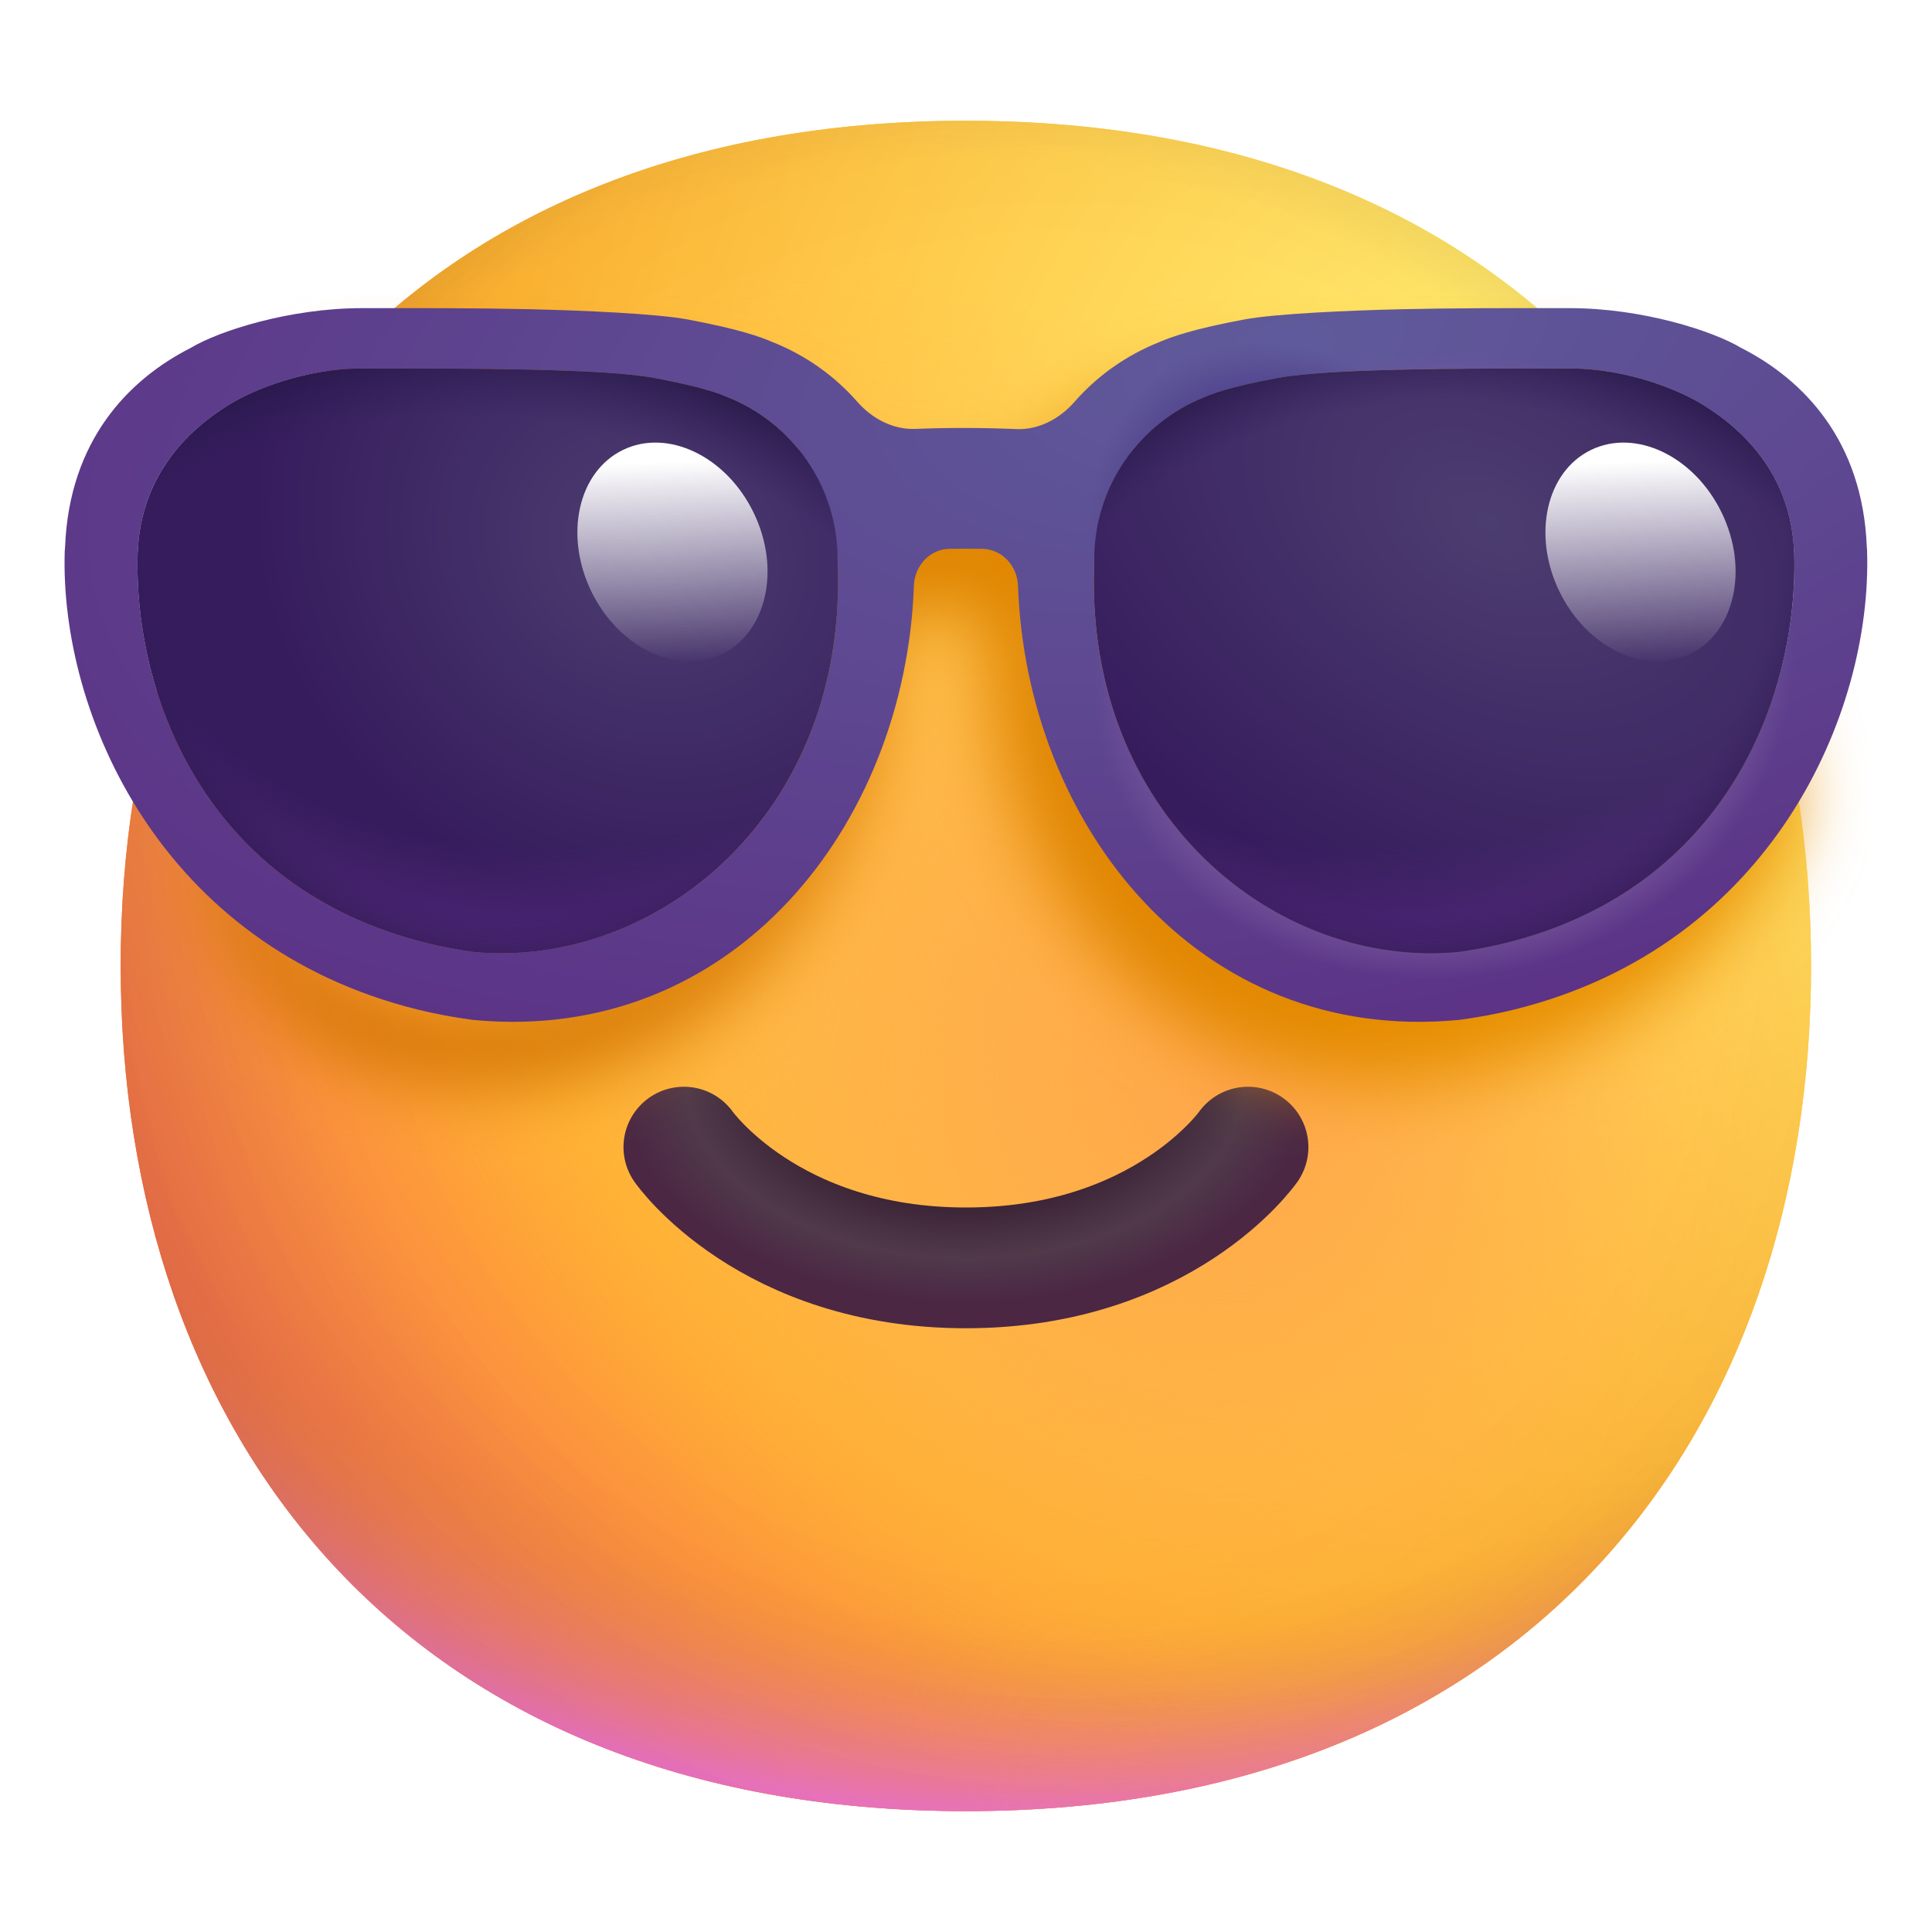
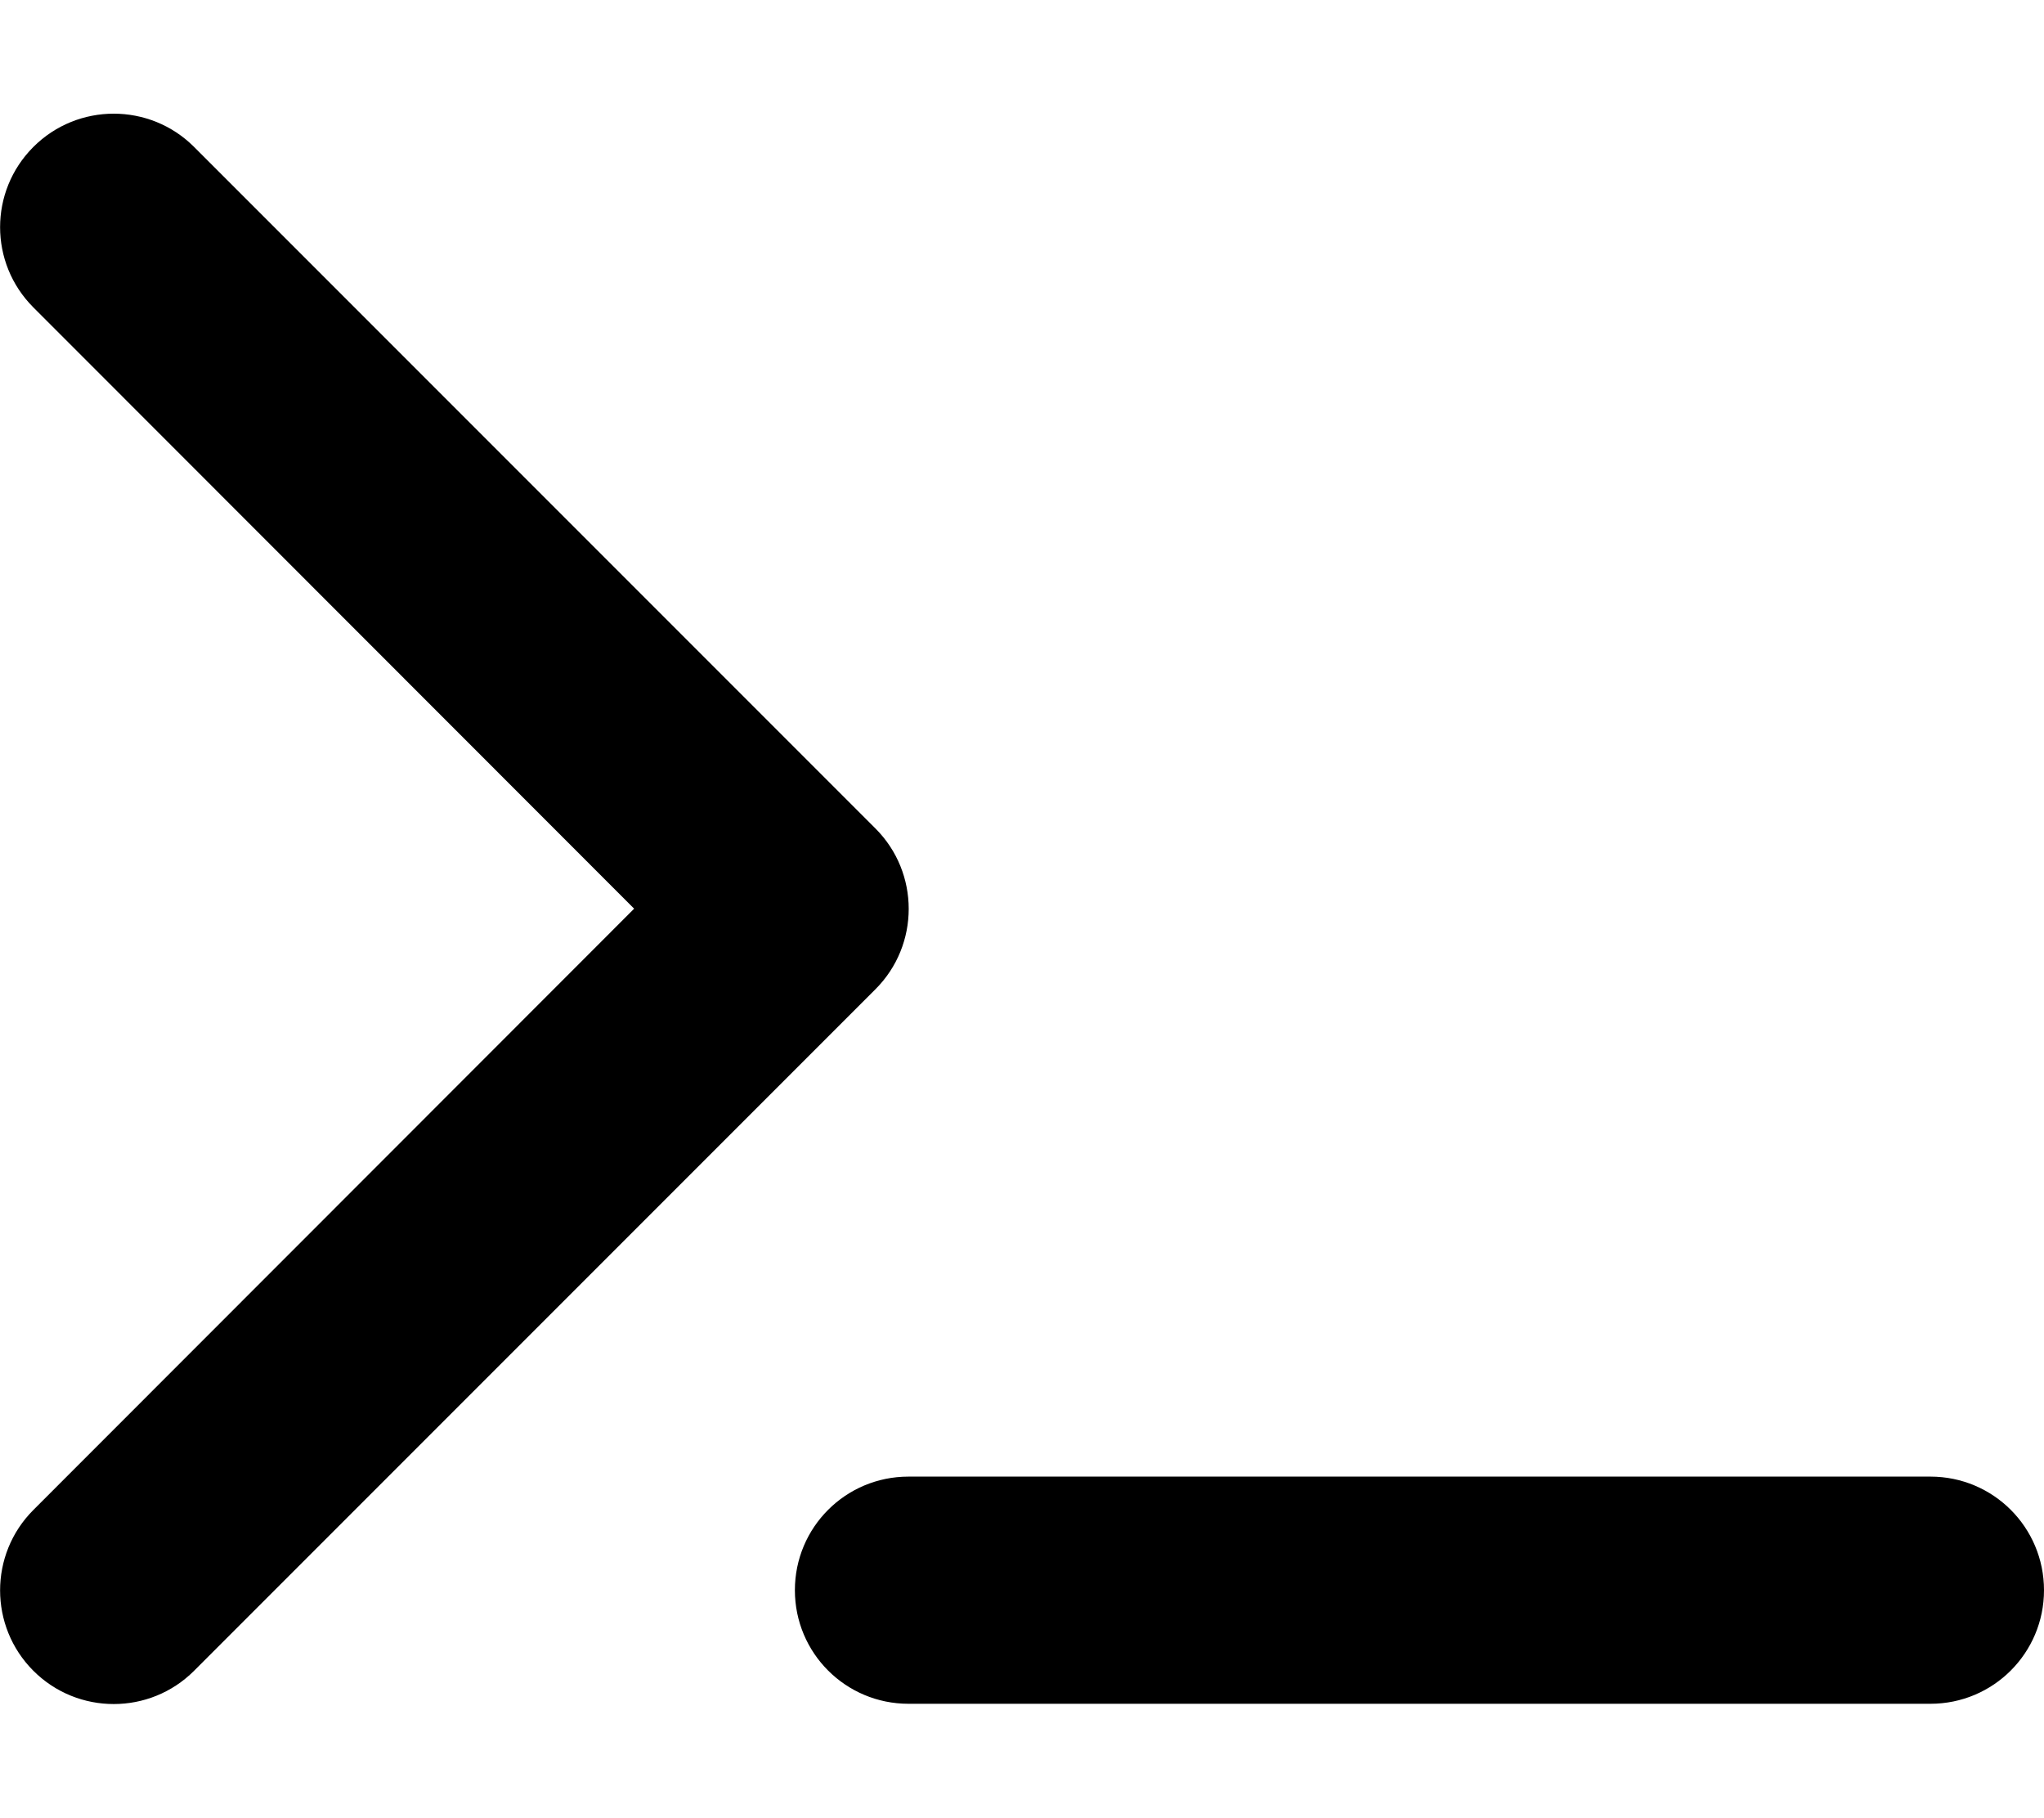
- <svg xmlns="http://www.w3.org/2000/svg" width="32" height="32" viewBox="0 0 32 32" fill="none">
-   <path d="M15.998 29.998C25.332 29.998 29.997 23.73 29.997 15.999C29.997 8.268 25.332 2 15.998 2C6.663 2 1.999 8.268 1.999 15.999C1.999 23.73 6.663 29.998 15.998 29.998Z" fill="url(#paint0_radial_6813_5229)" />
-   <path d="M15.998 29.998C25.332 29.998 29.997 23.73 29.997 15.999C29.997 8.268 25.332 2 15.998 2C6.663 2 1.999 8.268 1.999 15.999C1.999 23.73 6.663 29.998 15.998 29.998Z" fill="url(#paint1_radial_6813_5229)" />
-   <path d="M15.998 29.998C25.332 29.998 29.997 23.73 29.997 15.999C29.997 8.268 25.332 2 15.998 2C6.663 2 1.999 8.268 1.999 15.999C1.999 23.73 6.663 29.998 15.998 29.998Z" fill="url(#paint2_radial_6813_5229)" />
-   <path d="M15.998 29.998C25.332 29.998 29.997 23.73 29.997 15.999C29.997 8.268 25.332 2 15.998 2C6.663 2 1.999 8.268 1.999 15.999C1.999 23.73 6.663 29.998 15.998 29.998Z" fill="url(#paint3_radial_6813_5229)" fill-opacity="0.6" />
-   <path d="M15.998 29.998C25.332 29.998 29.997 23.73 29.997 15.999C29.997 8.268 25.332 2 15.998 2C6.663 2 1.999 8.268 1.999 15.999C1.999 23.73 6.663 29.998 15.998 29.998Z" fill="url(#paint4_radial_6813_5229)" />
-   <path d="M15.998 29.998C25.332 29.998 29.997 23.73 29.997 15.999C29.997 8.268 25.332 2 15.998 2C6.663 2 1.999 8.268 1.999 15.999C1.999 23.73 6.663 29.998 15.998 29.998Z" fill="url(#paint5_radial_6813_5229)" />
-   <path d="M15.998 29.998C25.332 29.998 29.997 23.73 29.997 15.999C29.997 8.268 25.332 2 15.998 2C6.663 2 1.999 8.268 1.999 15.999C1.999 23.73 6.663 29.998 15.998 29.998Z" fill="url(#paint6_radial_6813_5229)" />
-   <path d="M15.998 29.998C25.332 29.998 29.997 23.73 29.997 15.999C29.997 8.268 25.332 2 15.998 2C6.663 2 1.999 8.268 1.999 15.999C1.999 23.73 6.663 29.998 15.998 29.998Z" fill="url(#paint7_radial_6813_5229)" />
-   <path d="M11.327 19C11.327 19 12.729 21 15.999 21C19.269 21 20.671 19 20.671 19" stroke="url(#paint8_radial_6813_5229)" stroke-width="2" stroke-linecap="round" stroke-linejoin="round" />
-   <g filter="url(#filter0_f_6813_5229)">
-     <path d="M3.548 14.596C3.767 15.502 4.396 17.224 6.403 17.721C6.702 17.795 6.996 17.849 7.291 17.889C7.305 17.891 7.319 17.893 7.334 17.894C11.639 18.298 14.485 14.659 14.624 10.7C14.635 10.371 14.888 10.094 15.216 10.09C15.391 10.087 15.572 10.088 15.759 10.091C16.086 10.097 16.337 10.373 16.348 10.7C16.489 14.659 19.332 18.298 23.638 17.894C23.653 17.893 23.667 17.891 23.681 17.889C23.976 17.849 24.27 17.795 24.569 17.721C27.228 17.062 28.877 15.315 29.721 13.441C29.59 12.648 29.404 11.88 29.162 11.143C28.91 13.346 27.73 13.624 24.569 14.407C24.309 14.471 23.42 15.091 23.155 15.127C20.155 15.409 19.311 13.441 17.611 10.299L17.611 10.268C17.611 10.253 17.611 10.239 17.611 10.225C17.721 10.239 17.832 10.255 17.943 10.272L18.217 8.496C18.533 8.089 18.955 7.768 19.443 7.576C19.558 7.527 19.825 7.415 20.654 7.26C21.509 7.101 23.79 7.103 25.183 7.104L25.494 7.104C26.229 7.104 26.897 7.317 27.328 7.513C26.976 7.027 26.588 6.569 26.165 6.141C25.945 6.117 25.719 6.104 25.494 6.104L25.179 6.104C24.485 6.103 23.557 6.102 22.694 6.122C21.858 6.141 20.619 6.194 20.098 6.291C19.237 6.452 18.89 6.58 18.689 6.666C18.136 6.887 17.661 7.226 17.287 7.654C17.04 7.936 16.691 8.124 16.317 8.107C15.717 8.081 15.153 8.084 14.648 8.104C14.276 8.119 13.929 7.932 13.684 7.652C13.309 7.225 12.835 6.886 12.283 6.666C12.082 6.58 11.735 6.452 10.874 6.291C10.353 6.194 9.114 6.141 8.278 6.122C7.415 6.102 6.487 6.103 5.793 6.104L5.78 6.104C5.449 6.436 5.139 6.786 4.85 7.154C5.051 7.122 5.262 7.104 5.478 7.104L5.789 7.104C7.182 7.103 9.463 7.101 10.318 7.26C11.147 7.415 11.415 7.527 11.529 7.576C11.999 7.761 12.408 8.065 12.72 8.452L13.062 10.266C13.143 10.251 13.243 10.235 13.361 10.218C13.361 10.235 13.361 10.251 13.361 10.268L13.361 10.299C13.541 14.51 10.334 17.048 7.334 16.767C7.069 16.73 6.81 16.683 6.55 16.618C4.251 16.049 4.418 14.361 3.767 12.752C3.652 13.343 3.601 13.978 3.548 14.596Z" fill="url(#paint9_linear_6813_5229)" />
-   </g>
-   <path fill-rule="evenodd" clip-rule="evenodd" d="M12.796 5.666C13.348 5.886 13.822 6.225 14.197 6.652C14.442 6.932 14.789 7.119 15.161 7.104C15.666 7.084 16.23 7.081 16.83 7.107C17.204 7.124 17.553 6.936 17.799 6.654C18.174 6.226 18.649 5.887 19.202 5.666C19.403 5.58 19.75 5.452 20.611 5.291C21.132 5.194 22.371 5.141 23.207 5.122C24.07 5.102 24.998 5.103 25.692 5.104L26.007 5.104C27.196 5.104 28.369 5.48 28.835 5.76C29.882 6.291 30.85 7.307 30.92 9.055C30.923 9.081 30.925 9.107 30.925 9.134C31.008 11.822 29.338 15.667 25.082 16.721C24.783 16.795 24.489 16.849 24.194 16.889C24.18 16.891 24.166 16.893 24.151 16.894C19.845 17.298 17.002 13.659 16.861 9.7C16.85 9.373 16.599 9.097 16.272 9.091C16.085 9.088 15.904 9.087 15.729 9.09C15.401 9.094 15.148 9.371 15.137 9.7C14.998 13.659 12.152 17.298 7.847 16.894C7.832 16.893 7.818 16.891 7.804 16.889C7.509 16.849 7.215 16.795 6.916 16.721C2.659 15.667 0.99 11.822 1.072 9.134C1.073 9.107 1.075 9.081 1.078 9.055C1.148 7.307 2.116 6.291 3.163 5.76C3.628 5.48 4.802 5.104 5.991 5.104L6.306 5.104C7 5.103 7.928 5.102 8.791 5.122C9.627 5.141 10.866 5.194 11.387 5.291C12.248 5.452 12.595 5.58 12.796 5.666ZM2.489 8.165C2.739 7.556 3.203 7.059 3.828 6.683C4.179 6.471 5.027 6.104 5.991 6.104L6.302 6.104C7.695 6.103 9.976 6.101 10.831 6.26C11.66 6.415 11.928 6.527 12.042 6.576C12.511 6.761 12.921 7.065 13.233 7.452L13.575 9.266C13.656 9.251 13.757 9.235 13.874 9.218C13.874 9.235 13.874 9.251 13.874 9.268L13.874 9.299C14.054 13.51 10.847 16.048 7.847 15.767C7.582 15.73 7.323 15.683 7.062 15.618C3.902 14.836 2.575 12.346 2.323 10.143C2.284 9.803 2.271 9.471 2.28 9.152L2.28 9.143L2.282 9.143L2.283 9.134C2.297 8.785 2.368 8.462 2.489 8.165ZM18.124 9.225C18.124 9.239 18.124 9.253 18.124 9.268L18.124 9.299C17.944 13.51 21.151 16.048 24.151 15.767C24.416 15.73 24.675 15.683 24.935 15.618C28.096 14.836 29.422 12.346 29.675 10.143C29.714 9.803 29.727 9.471 29.718 9.152L29.718 9.143L29.716 9.143L29.715 9.134C29.701 8.785 29.63 8.462 29.508 8.165C29.259 7.556 28.795 7.059 28.17 6.683C27.819 6.471 26.971 6.104 26.007 6.104L25.696 6.104C24.303 6.103 22.021 6.101 21.167 6.26C20.338 6.415 20.07 6.527 19.956 6.576C19.468 6.768 19.046 7.089 18.73 7.496L18.456 9.272C18.345 9.255 18.234 9.239 18.124 9.225Z" fill="url(#paint10_radial_6813_5229)" />
-   <path fill-rule="evenodd" clip-rule="evenodd" d="M12.796 5.666C13.348 5.886 13.822 6.225 14.197 6.652C14.442 6.932 14.789 7.119 15.161 7.104C15.666 7.084 16.23 7.081 16.83 7.107C17.204 7.124 17.553 6.936 17.799 6.654C18.174 6.226 18.649 5.887 19.202 5.666C19.403 5.58 19.75 5.452 20.611 5.291C21.132 5.194 22.371 5.141 23.207 5.122C24.07 5.102 24.998 5.103 25.692 5.104L26.007 5.104C27.196 5.104 28.369 5.48 28.835 5.76C29.882 6.291 30.85 7.307 30.92 9.055C30.923 9.081 30.925 9.107 30.925 9.134C31.008 11.822 29.338 15.667 25.082 16.721C24.783 16.795 24.489 16.849 24.194 16.889C24.18 16.891 24.166 16.893 24.151 16.894C19.845 17.298 17.002 13.659 16.861 9.7C16.85 9.373 16.599 9.097 16.272 9.091C16.085 9.088 15.904 9.087 15.729 9.09C15.401 9.094 15.148 9.371 15.137 9.7C14.998 13.659 12.152 17.298 7.847 16.894C7.832 16.893 7.818 16.891 7.804 16.889C7.509 16.849 7.215 16.795 6.916 16.721C2.659 15.667 0.99 11.822 1.072 9.134C1.073 9.107 1.075 9.081 1.078 9.055C1.148 7.307 2.116 6.291 3.163 5.76C3.628 5.48 4.802 5.104 5.991 5.104L6.306 5.104C7 5.103 7.928 5.102 8.791 5.122C9.627 5.141 10.866 5.194 11.387 5.291C12.248 5.452 12.595 5.58 12.796 5.666ZM2.489 8.165C2.739 7.556 3.203 7.059 3.828 6.683C4.179 6.471 5.027 6.104 5.991 6.104L6.302 6.104C7.695 6.103 9.976 6.101 10.831 6.26C11.66 6.415 11.928 6.527 12.042 6.576C12.511 6.761 12.921 7.065 13.233 7.452L13.575 9.266C13.656 9.251 13.757 9.235 13.874 9.218C13.874 9.235 13.874 9.251 13.874 9.268L13.874 9.299C14.054 13.51 10.847 16.048 7.847 15.767C7.582 15.73 7.323 15.683 7.062 15.618C3.902 14.836 2.575 12.346 2.323 10.143C2.284 9.803 2.271 9.471 2.28 9.152L2.28 9.143L2.282 9.143L2.283 9.134C2.297 8.785 2.368 8.462 2.489 8.165ZM18.124 9.225C18.124 9.239 18.124 9.253 18.124 9.268L18.124 9.299C17.944 13.51 21.151 16.048 24.151 15.767C24.416 15.73 24.675 15.683 24.935 15.618C28.096 14.836 29.422 12.346 29.675 10.143C29.714 9.803 29.727 9.471 29.718 9.152L29.718 9.143L29.716 9.143L29.715 9.134C29.701 8.785 29.63 8.462 29.508 8.165C29.259 7.556 28.795 7.059 28.17 6.683C27.819 6.471 26.971 6.104 26.007 6.104L25.696 6.104C24.303 6.103 22.021 6.101 21.167 6.26C20.338 6.415 20.07 6.527 19.956 6.576C19.468 6.768 19.046 7.089 18.73 7.496L18.456 9.272C18.345 9.255 18.234 9.239 18.124 9.225Z" fill="url(#paint11_radial_6813_5229)" />
-   <path fill-rule="evenodd" clip-rule="evenodd" d="M12.796 5.666C13.348 5.886 13.822 6.225 14.197 6.652C14.442 6.932 14.789 7.119 15.161 7.104C15.666 7.084 16.23 7.081 16.83 7.107C17.204 7.124 17.553 6.936 17.799 6.654C18.174 6.226 18.649 5.887 19.202 5.666C19.403 5.58 19.75 5.452 20.611 5.291C21.132 5.194 22.371 5.141 23.207 5.122C24.07 5.102 24.998 5.103 25.692 5.104L26.007 5.104C27.196 5.104 28.369 5.48 28.835 5.76C29.882 6.291 30.85 7.307 30.92 9.055C30.923 9.081 30.925 9.107 30.925 9.134C31.008 11.822 29.338 15.667 25.082 16.721C24.783 16.795 24.489 16.849 24.194 16.889C24.18 16.891 24.166 16.893 24.151 16.894C19.845 17.298 17.002 13.659 16.861 9.7C16.85 9.373 16.599 9.097 16.272 9.091C16.085 9.088 15.904 9.087 15.729 9.09C15.401 9.094 15.148 9.371 15.137 9.7C14.998 13.659 12.152 17.298 7.847 16.894C7.832 16.893 7.818 16.891 7.804 16.889C7.509 16.849 7.215 16.795 6.916 16.721C2.659 15.667 0.99 11.822 1.072 9.134C1.073 9.107 1.075 9.081 1.078 9.055C1.148 7.307 2.116 6.291 3.163 5.76C3.628 5.48 4.802 5.104 5.991 5.104L6.306 5.104C7 5.103 7.928 5.102 8.791 5.122C9.627 5.141 10.866 5.194 11.387 5.291C12.248 5.452 12.595 5.58 12.796 5.666ZM2.489 8.165C2.739 7.556 3.203 7.059 3.828 6.683C4.179 6.471 5.027 6.104 5.991 6.104L6.302 6.104C7.695 6.103 9.976 6.101 10.831 6.26C11.66 6.415 11.928 6.527 12.042 6.576C12.511 6.761 12.921 7.065 13.233 7.452L13.575 9.266C13.656 9.251 13.757 9.235 13.874 9.218C13.874 9.235 13.874 9.251 13.874 9.268L13.874 9.299C14.054 13.51 10.847 16.048 7.847 15.767C7.582 15.73 7.323 15.683 7.062 15.618C3.902 14.836 2.575 12.346 2.323 10.143C2.284 9.803 2.271 9.471 2.28 9.152L2.28 9.143L2.282 9.143L2.283 9.134C2.297 8.785 2.368 8.462 2.489 8.165ZM18.124 9.225C18.124 9.239 18.124 9.253 18.124 9.268L18.124 9.299C17.944 13.51 21.151 16.048 24.151 15.767C24.416 15.73 24.675 15.683 24.935 15.618C28.096 14.836 29.422 12.346 29.675 10.143C29.714 9.803 29.727 9.471 29.718 9.152L29.718 9.143L29.716 9.143L29.715 9.134C29.701 8.785 29.63 8.462 29.508 8.165C29.259 7.556 28.795 7.059 28.17 6.683C27.819 6.471 26.971 6.104 26.007 6.104L25.696 6.104C24.303 6.103 22.021 6.101 21.167 6.26C20.338 6.415 20.07 6.527 19.956 6.576C19.468 6.768 19.046 7.089 18.73 7.496L18.456 9.272C18.345 9.255 18.234 9.239 18.124 9.225Z" fill="url(#paint12_radial_6813_5229)" />
-   <path d="M3.828 6.683C4.179 6.471 5.027 6.104 5.991 6.104C6.089 6.104 6.193 6.104 6.302 6.104C7.695 6.103 9.976 6.101 10.831 6.26C11.66 6.415 11.928 6.527 12.042 6.576C13.115 6.999 13.874 8.045 13.874 9.268L13.874 9.299C14.054 13.51 10.847 16.048 7.847 15.767C7.582 15.73 7.323 15.683 7.063 15.618C3.411 14.714 2.207 11.53 2.28 9.143L2.282 9.143C2.322 8.075 2.896 7.244 3.828 6.683Z" fill="url(#paint13_radial_6813_5229)" />
-   <path d="M3.828 6.683C4.179 6.471 5.027 6.104 5.991 6.104C6.089 6.104 6.193 6.104 6.302 6.104C7.695 6.103 9.976 6.101 10.831 6.26C11.66 6.415 11.928 6.527 12.042 6.576C13.115 6.999 13.874 8.045 13.874 9.268L13.874 9.299C14.054 13.51 10.847 16.048 7.847 15.767C7.582 15.73 7.323 15.683 7.063 15.618C3.411 14.714 2.207 11.53 2.28 9.143L2.282 9.143C2.322 8.075 2.896 7.244 3.828 6.683Z" fill="url(#paint14_radial_6813_5229)" />
-   <path d="M3.828 6.683C4.179 6.471 5.027 6.104 5.991 6.104C6.089 6.104 6.193 6.104 6.302 6.104C7.695 6.103 9.976 6.101 10.831 6.26C11.66 6.415 11.928 6.527 12.042 6.576C13.115 6.999 13.874 8.045 13.874 9.268L13.874 9.299C14.054 13.51 10.847 16.048 7.847 15.767C7.582 15.73 7.323 15.683 7.063 15.618C3.411 14.714 2.207 11.53 2.28 9.143L2.282 9.143C2.322 8.075 2.896 7.244 3.828 6.683Z" fill="url(#paint15_radial_6813_5229)" />
-   <path d="M3.828 6.683C4.179 6.471 5.027 6.104 5.991 6.104C6.089 6.104 6.193 6.104 6.302 6.104C7.695 6.103 9.976 6.101 10.831 6.26C11.66 6.415 11.928 6.527 12.042 6.576C13.115 6.999 13.874 8.045 13.874 9.268L13.874 9.299C14.054 13.51 10.847 16.048 7.847 15.767C7.582 15.73 7.323 15.683 7.063 15.618C3.411 14.714 2.207 11.53 2.28 9.143L2.282 9.143C2.322 8.075 2.896 7.244 3.828 6.683Z" fill="url(#paint16_radial_6813_5229)" />
-   <ellipse cx="11.138" cy="9.143" rx="1.494" ry="1.879" transform="rotate(-25.8832 11.1381 9.14289)" fill="url(#paint17_linear_6813_5229)" />
-   <path d="M28.17 6.683C27.819 6.471 26.971 6.104 26.007 6.104C25.909 6.104 25.805 6.104 25.696 6.104C24.303 6.103 22.021 6.101 21.167 6.26C20.338 6.415 20.07 6.527 19.956 6.576C18.883 6.999 18.124 8.045 18.124 9.268L18.124 9.299C17.944 13.51 21.151 16.048 24.151 15.767C24.416 15.73 24.675 15.683 24.935 15.618C28.587 14.714 29.791 11.53 29.718 9.143L29.716 9.143C29.676 8.075 29.102 7.244 28.17 6.683Z" fill="url(#paint18_radial_6813_5229)" />
-   <path d="M28.17 6.683C27.819 6.471 26.971 6.104 26.007 6.104C25.909 6.104 25.805 6.104 25.696 6.104C24.303 6.103 22.021 6.101 21.167 6.26C20.338 6.415 20.07 6.527 19.956 6.576C18.883 6.999 18.124 8.045 18.124 9.268L18.124 9.299C17.944 13.51 21.151 16.048 24.151 15.767C24.416 15.73 24.675 15.683 24.935 15.618C28.587 14.714 29.791 11.53 29.718 9.143L29.716 9.143C29.676 8.075 29.102 7.244 28.17 6.683Z" fill="url(#paint19_radial_6813_5229)" />
-   <path d="M28.17 6.683C27.819 6.471 26.971 6.104 26.007 6.104C25.909 6.104 25.805 6.104 25.696 6.104C24.303 6.103 22.021 6.101 21.167 6.26C20.338 6.415 20.07 6.527 19.956 6.576C18.883 6.999 18.124 8.045 18.124 9.268L18.124 9.299C17.944 13.51 21.151 16.048 24.151 15.767C24.416 15.73 24.675 15.683 24.935 15.618C28.587 14.714 29.791 11.53 29.718 9.143L29.716 9.143C29.676 8.075 29.102 7.244 28.17 6.683Z" fill="url(#paint20_radial_6813_5229)" />
-   <path d="M28.17 6.683C27.819 6.471 26.971 6.104 26.007 6.104C25.909 6.104 25.805 6.104 25.696 6.104C24.303 6.103 22.021 6.101 21.167 6.26C20.338 6.415 20.07 6.527 19.956 6.576C18.883 6.999 18.124 8.045 18.124 9.268L18.124 9.299C17.944 13.51 21.151 16.048 24.151 15.767C24.416 15.73 24.675 15.683 24.935 15.618C28.587 14.714 29.791 11.53 29.718 9.143L29.716 9.143C29.676 8.075 29.102 7.244 28.17 6.683Z" fill="url(#paint21_radial_6813_5229)" />
-   <ellipse cx="27.172" cy="9.143" rx="1.494" ry="1.879" transform="rotate(-25.8832 27.1723 9.14289)" fill="url(#paint22_linear_6813_5229)" />
-   <defs>
-     <filter id="filter0_f_6813_5229" x="2.348" y="4.903" width="28.572" height="14.222" filterUnits="userSpaceOnUse" color-interpolation-filters="sRGB">
-       <feFlood flood-opacity="0" result="BackgroundImageFix" />
-       <feBlend mode="normal" in="SourceGraphic" in2="BackgroundImageFix" result="shape" />
-       <feGaussianBlur stdDeviation="0.6" result="effect1_foregroundBlur_6813_5229" />
-     </filter>
-     <radialGradient id="paint0_radial_6813_5229" cx="0" cy="0" r="1" gradientUnits="userSpaceOnUse" gradientTransform="translate(25.4989 9) rotate(132.839) scale(37.5033)">
-       <stop stop-color="#FFF478" />
-       <stop offset="0.475" stop-color="#FFB02E" />
-       <stop offset="1" stop-color="#F70A8D" />
-     </radialGradient>
-     <radialGradient id="paint1_radial_6813_5229" cx="0" cy="0" r="1" gradientUnits="userSpaceOnUse" gradientTransform="translate(25.4989 9) rotate(131.878) scale(38.9487)">
-       <stop stop-color="#FFF478" />
-       <stop offset="0.475" stop-color="#FFB02E" />
-       <stop offset="1" stop-color="#F70A8D" />
-     </radialGradient>
-     <radialGradient id="paint2_radial_6813_5229" cx="0" cy="0" r="1" gradientUnits="userSpaceOnUse" gradientTransform="translate(15.9989 12.5) rotate(101.31) scale(17.8466 22.8581)">
-       <stop offset="0.788" stop-color="#F59639" stop-opacity="0" />
-       <stop offset="0.973" stop-color="#FF7DCE" />
-     </radialGradient>
-     <radialGradient id="paint3_radial_6813_5229" cx="0" cy="0" r="1" gradientUnits="userSpaceOnUse" gradientTransform="translate(17.9989 14) rotate(135) scale(41.0122)">
-       <stop offset="0.315" stop-opacity="0" />
-       <stop offset="1" />
-     </radialGradient>
-     <radialGradient id="paint4_radial_6813_5229" cx="0" cy="0" r="1" gradientUnits="userSpaceOnUse" gradientTransform="translate(15.9989 17) rotate(77.692) scale(28.1469)">
-       <stop offset="0.508" stop-color="#7D6133" stop-opacity="0" />
-       <stop offset="1" stop-color="#715B32" />
-     </radialGradient>
-     <radialGradient id="paint5_radial_6813_5229" cx="0" cy="0" r="1" gradientUnits="userSpaceOnUse" gradientTransform="translate(16.4989 16.5) rotate(55.7131) scale(13.3135 9.65032)">
-       <stop stop-color="#FFB849" />
-       <stop offset="1" stop-color="#FFB847" stop-opacity="0" />
-     </radialGradient>
-     <radialGradient id="paint6_radial_6813_5229" cx="0" cy="0" r="1" gradientUnits="userSpaceOnUse" gradientTransform="translate(20.4989 18) rotate(9.86581) scale(11.6726)">
-       <stop stop-color="#FFA64B" />
-       <stop offset="0.9" stop-color="#FFAE46" stop-opacity="0" />
-     </radialGradient>
-     <radialGradient id="paint7_radial_6813_5229" cx="0" cy="0" r="1" gradientUnits="userSpaceOnUse" gradientTransform="translate(17.4989 15) rotate(43.9708) scale(59.0529)">
-       <stop offset="0.185" stop-opacity="0" />
-       <stop offset="1" stop-opacity="0.4" />
-     </radialGradient>
-     <radialGradient id="paint8_radial_6813_5229" cx="0" cy="0" r="1" gradientUnits="userSpaceOnUse" gradientTransform="translate(15.9989 17.8147) rotate(90) scale(10.9375 16.8684)">
-       <stop offset="0.146" stop-color="#2E1529" />
-       <stop offset="0.276" stop-color="#503A4A" />
-       <stop offset="0.343" stop-color="#4B2744" />
-     </radialGradient>
-     <linearGradient id="paint9_linear_6813_5229" x1="22.686" y1="12.014" x2="8.624" y2="17.377" gradientUnits="userSpaceOnUse">
-       <stop stop-color="#E78F00" />
-       <stop offset="1" stop-color="#D07000" />
-     </linearGradient>
-     <radialGradient id="paint10_radial_6813_5229" cx="0" cy="0" r="1" gradientUnits="userSpaceOnUse" gradientTransform="translate(21.1238 5.75226) rotate(78.8614) scale(12.2941 25.4762)">
-       <stop stop-color="#5F5B9B" />
-       <stop offset="1" stop-color="#5C3085" />
-     </radialGradient>
-     <radialGradient id="paint11_radial_6813_5229" cx="0" cy="0" r="1" gradientUnits="userSpaceOnUse" gradientTransform="translate(23.8896 11.0134) rotate(78.0636) scale(5.51431 6.19479)">
-       <stop offset="0.776" stop-color="#77579C" />
-       <stop offset="0.938" stop-color="#77579C" stop-opacity="0" />
-     </radialGradient>
-     <radialGradient id="paint12_radial_6813_5229" cx="0" cy="0" r="1" gradientUnits="userSpaceOnUse" gradientTransform="translate(21.8738 10.0023) rotate(-122.735) scale(4.68093 3.43606)">
-       <stop offset="0.769" stop-color="#4E3D92" />
-       <stop offset="1" stop-color="#534687" stop-opacity="0" />
-     </radialGradient>
-     <radialGradient id="paint13_radial_6813_5229" cx="0" cy="0" r="1" gradientUnits="userSpaceOnUse" gradientTransform="translate(10.6865 9.06476) rotate(121.845) scale(5.92276 6.72838)">
-       <stop stop-color="#4C3D70" />
-       <stop offset="1" stop-color="#361C5D" />
-     </radialGradient>
-     <radialGradient id="paint14_radial_6813_5229" cx="0" cy="0" r="1" gradientUnits="userSpaceOnUse" gradientTransform="translate(9.46785 9.22101) rotate(87.1376) scale(7.50937 11.1509)">
-       <stop offset="0.647" stop-color="#5B2B84" stop-opacity="0" />
-       <stop offset="1" stop-color="#5B2B84" />
-     </radialGradient>
-     <radialGradient id="paint15_radial_6813_5229" cx="0" cy="0" r="1" gradientUnits="userSpaceOnUse" gradientTransform="translate(7.78035 16.7835) rotate(-99.5134) scale(11.5336 11.4216)">
-       <stop offset="0.859" stop-color="#2E1D57" stop-opacity="0" />
-       <stop offset="1" stop-color="#20143D" />
-     </radialGradient>
-     <radialGradient id="paint16_radial_6813_5229" cx="0" cy="0" r="1" gradientUnits="userSpaceOnUse" gradientTransform="translate(8.7491 8.47101) rotate(102.225) scale(7.67402 7.20221)">
-       <stop offset="0.872" stop-color="#2E1D57" stop-opacity="0" />
-       <stop offset="1" stop-color="#20143D" stop-opacity="0.6" />
-     </radialGradient>
-     <linearGradient id="paint17_linear_6813_5229" x1="11.792" y1="7.795" x2="10.398" y2="10.957" gradientUnits="userSpaceOnUse">
-       <stop stop-color="white" />
-       <stop offset="0.974" stop-color="white" stop-opacity="0" />
-     </linearGradient>
-     <radialGradient id="paint18_radial_6813_5229" cx="0" cy="0" r="1" gradientUnits="userSpaceOnUse" gradientTransform="translate(24.6552 8.65851) rotate(121.289) scale(6.61888 9.94211)">
-       <stop stop-color="#4C3D70" />
-       <stop offset="1" stop-color="#361C5D" />
-     </radialGradient>
-     <radialGradient id="paint19_radial_6813_5229" cx="0" cy="0" r="1" gradientUnits="userSpaceOnUse" gradientTransform="translate(22.5301 9.22101) rotate(92.8624) scale(7.50937 11.1509)">
-       <stop offset="0.647" stop-color="#5B2B84" stop-opacity="0" />
-       <stop offset="1" stop-color="#5B2B84" />
-     </radialGradient>
-     <radialGradient id="paint20_radial_6813_5229" cx="0" cy="0" r="1" gradientUnits="userSpaceOnUse" gradientTransform="translate(23.9187 15.4398) rotate(-77.6023) scale(10.2708 10.171)">
-       <stop offset="0.859" stop-color="#2E1D57" stop-opacity="0" />
-       <stop offset="1" stop-color="#20143D" />
-     </radialGradient>
-     <radialGradient id="paint21_radial_6813_5229" cx="0" cy="0" r="1" gradientUnits="userSpaceOnUse" gradientTransform="translate(23.2488 8.47101) rotate(77.7749) scale(7.67402 7.20221)">
-       <stop offset="0.872" stop-color="#2E1D57" stop-opacity="0" />
-       <stop offset="1" stop-color="#20143D" stop-opacity="0.6" />
-     </radialGradient>
-     <linearGradient id="paint22_linear_6813_5229" x1="27.826" y1="7.795" x2="26.433" y2="10.957" gradientUnits="userSpaceOnUse">
-       <stop stop-color="white" />
-       <stop offset="0.974" stop-color="white" stop-opacity="0" />
-     </linearGradient>
-   </defs>
+ <svg xmlns="http://www.w3.org/2000/svg" viewBox="0 0 576 512">
+   <path d="M9.4 86.6C-3.1 74.1-3.1 53.9 9.4 41.4s32.8-12.5 45.3 0l192 192c12.5 12.5 12.5 32.8 0 45.3l-192 192c-12.5 12.5-32.8 12.5-45.3 0s-12.5-32.8 0-45.3L178.7 256 9.4 86.6zM256 416H544c17.7 0 32 14.3 32 32s-14.3 32-32 32H256c-17.7 0-32-14.3-32-32s14.3-32 32-32z" />
</svg>
